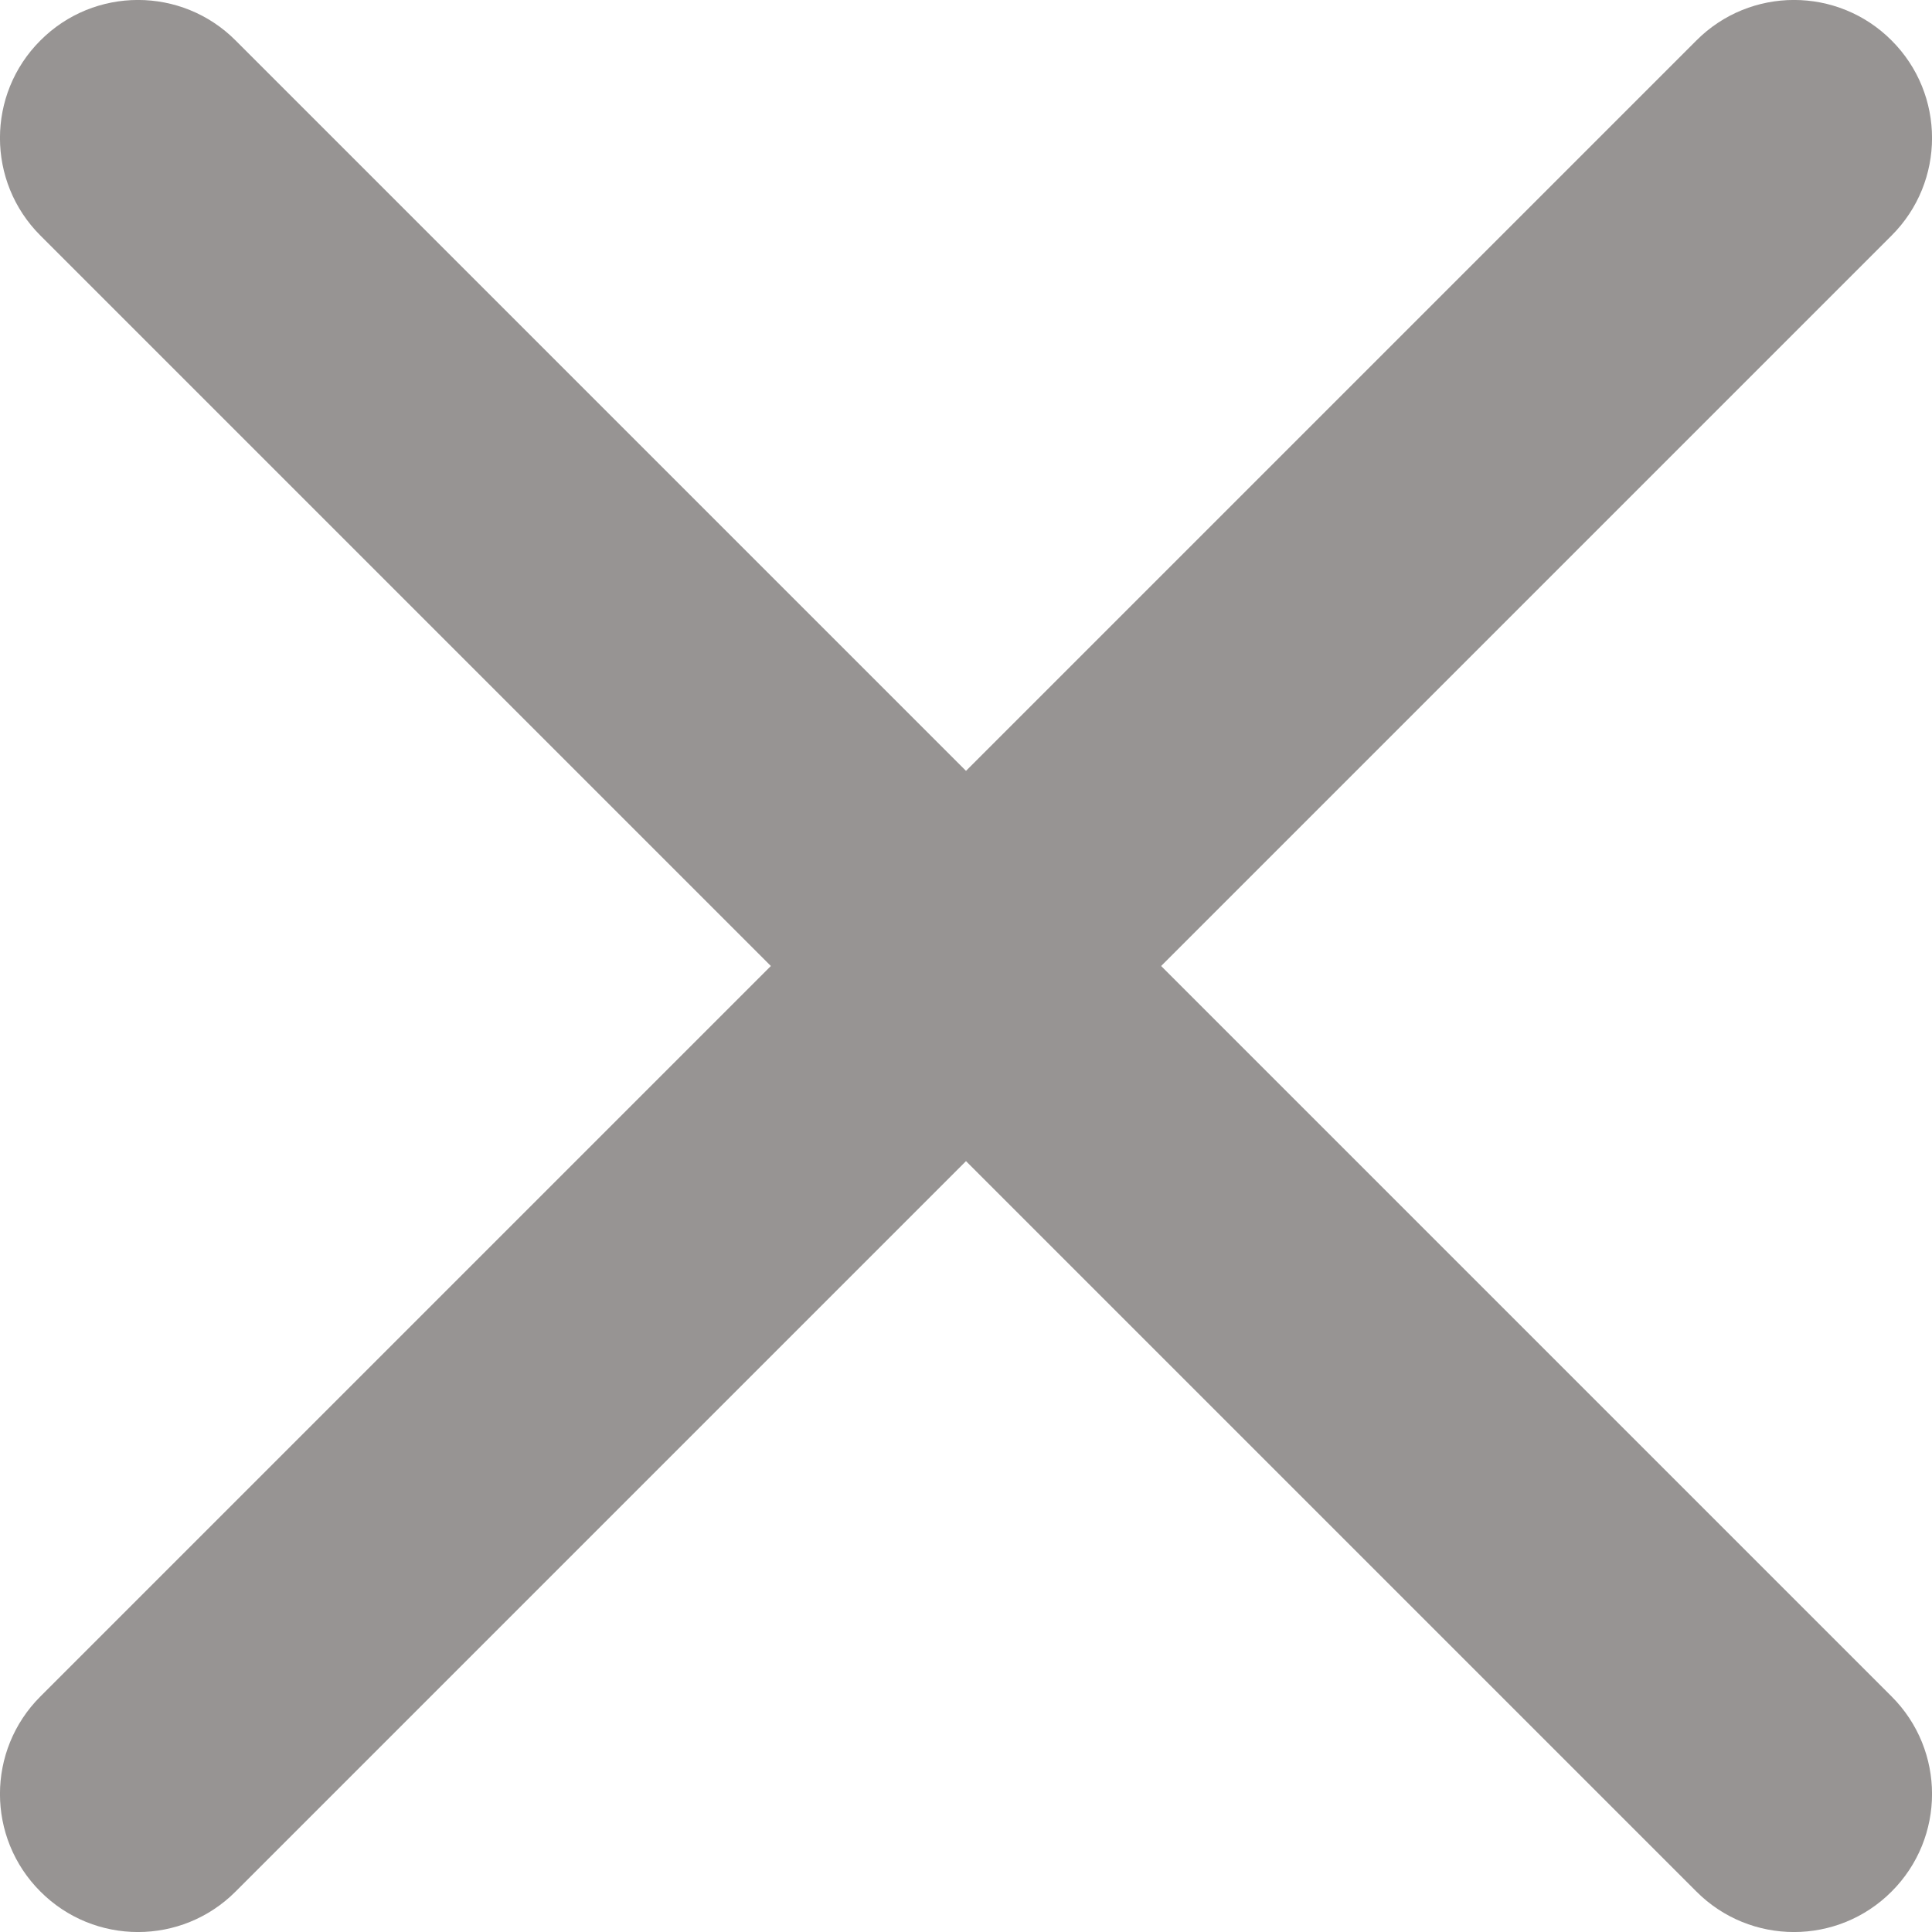
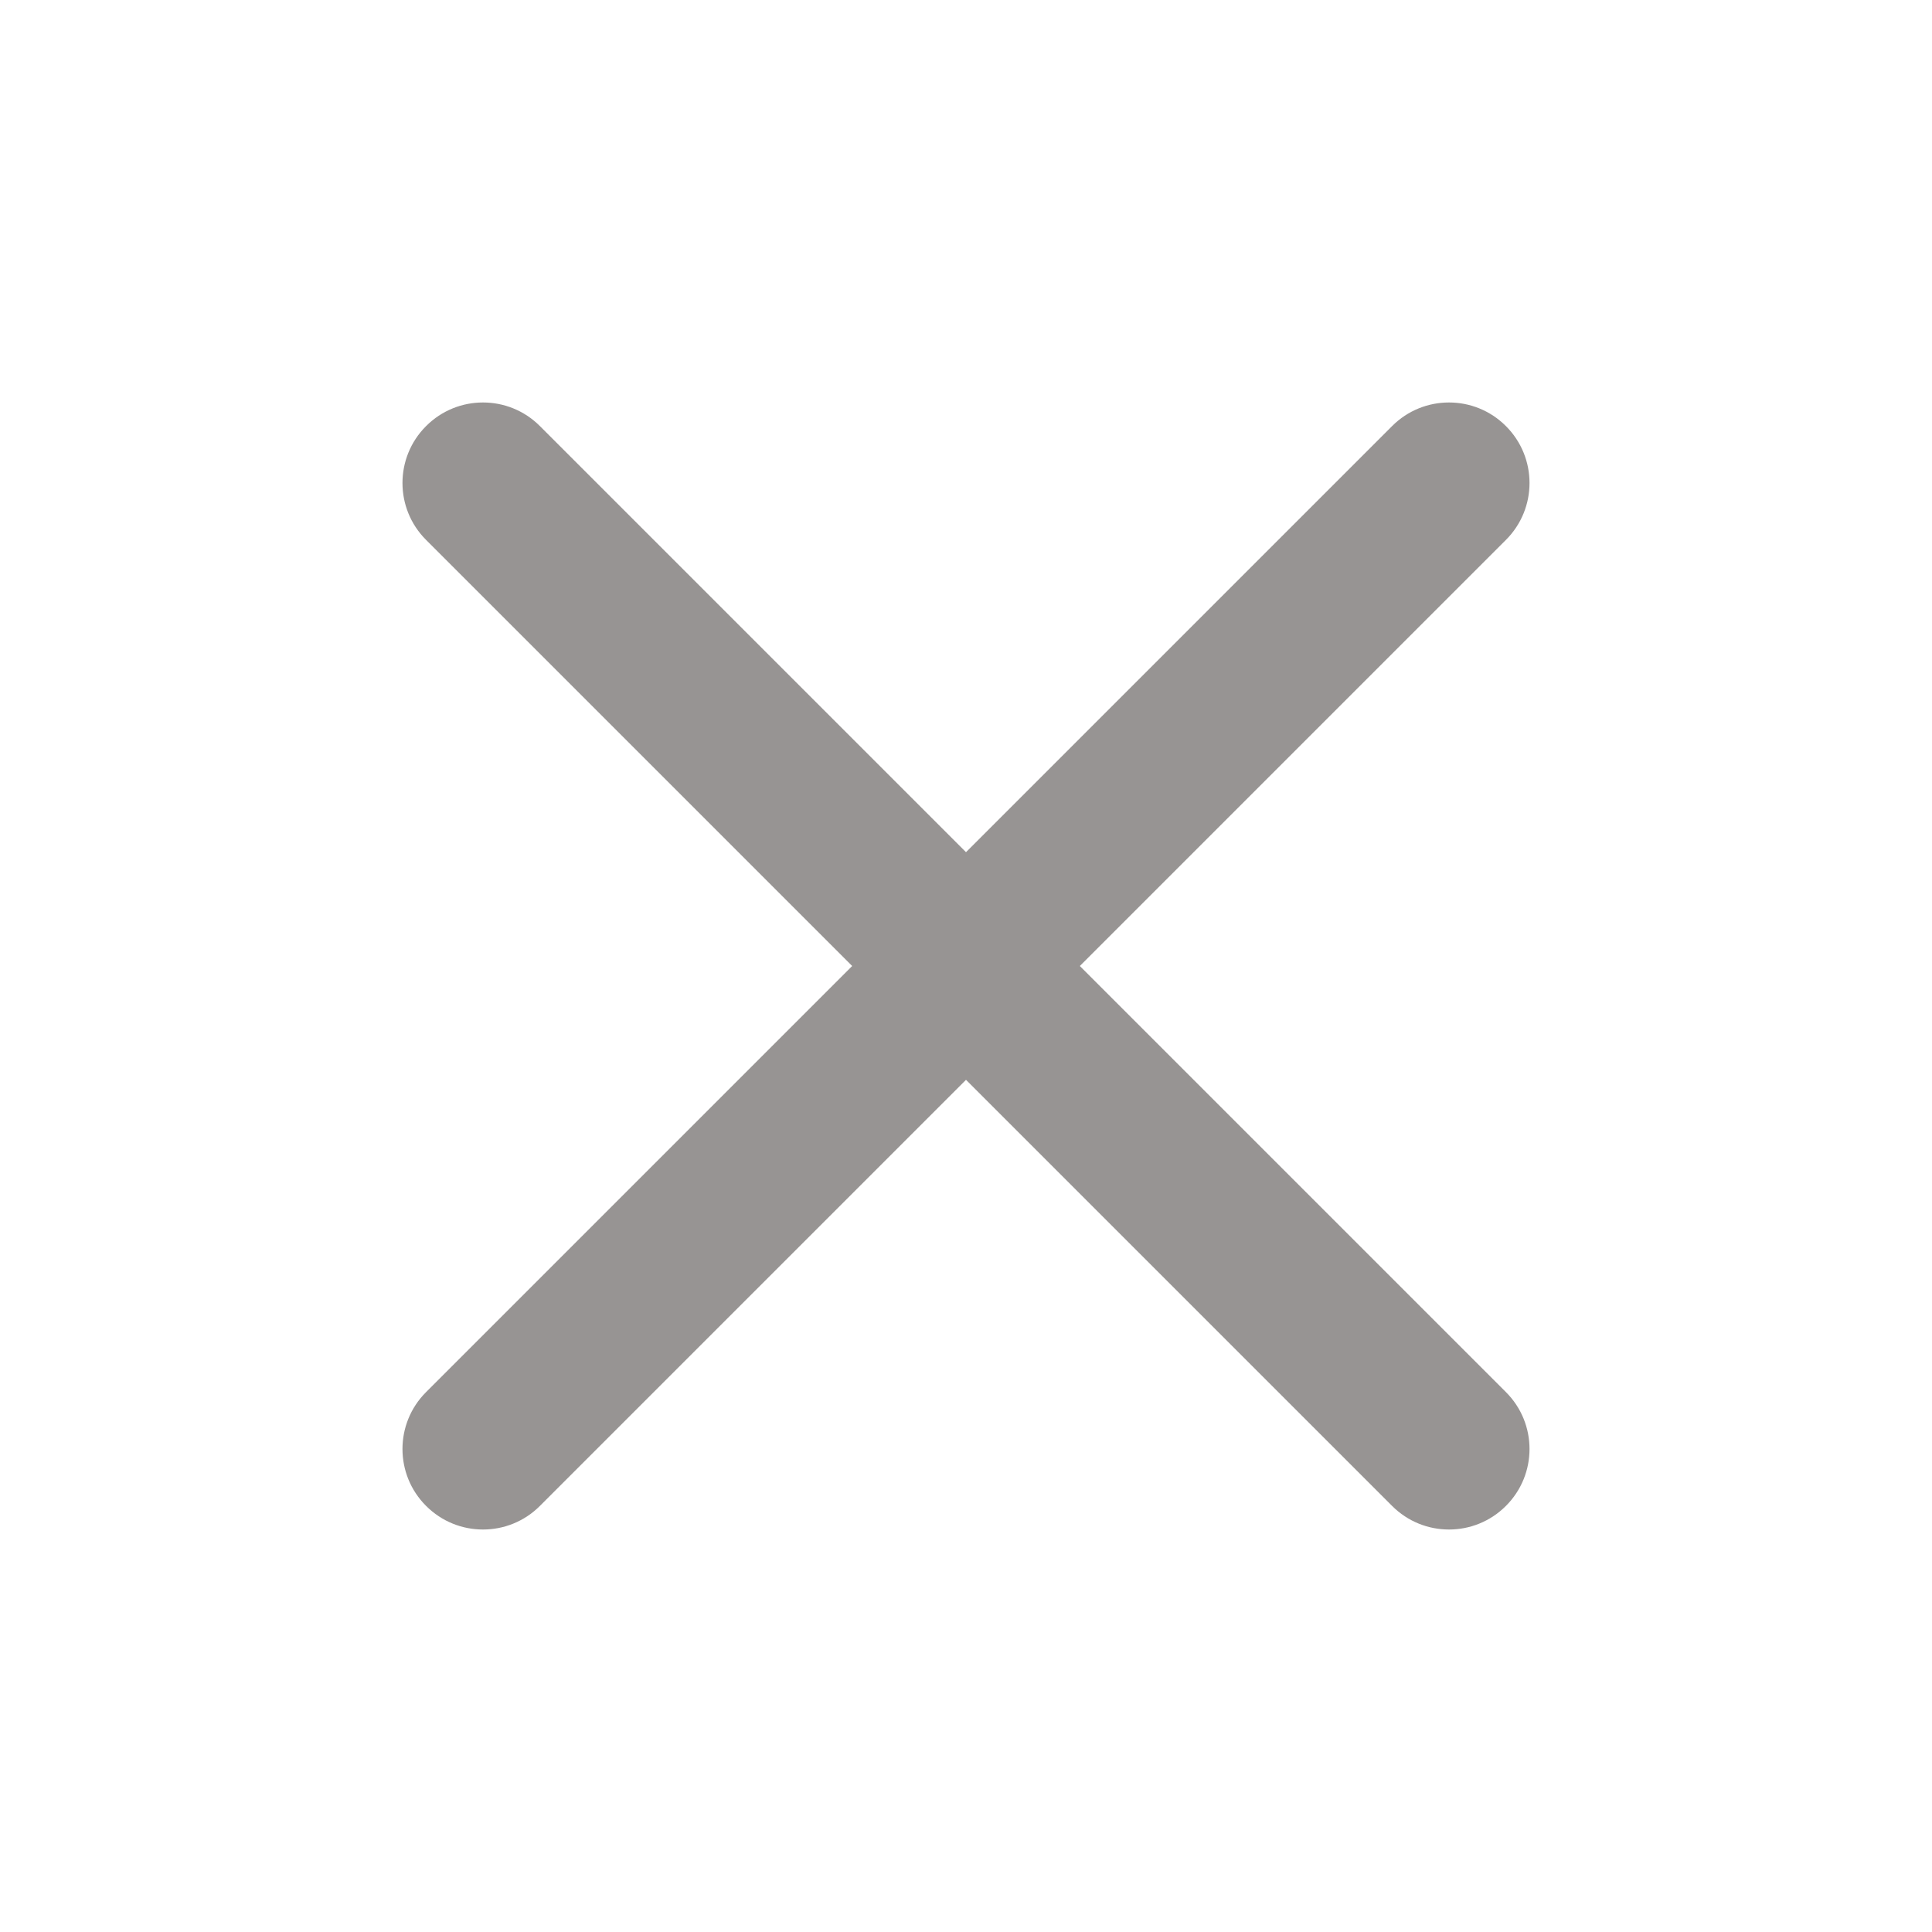
- <svg xmlns="http://www.w3.org/2000/svg" width="14" height="14" viewBox="0 0 14 14" fill="none">
-   <path fill-rule="evenodd" clip-rule="evenodd" d="M0.293 0.293C0.683 -0.098 1.317 -0.098 1.707 0.293L7 5.586L12.293 0.293C12.683 -0.098 13.317 -0.098 13.707 0.293C14.098 0.683 14.098 1.317 13.707 1.707L8.414 7L13.707 12.293C14.098 12.683 14.098 13.317 13.707 13.707C13.317 14.098 12.683 14.098 12.293 13.707L7 8.414L1.707 13.707C1.317 14.098 0.683 14.098 0.293 13.707C-0.098 13.317 -0.098 12.683 0.293 12.293L5.586 7L0.293 1.707C-0.098 1.317 -0.098 0.683 0.293 0.293Z" fill="#979493" />
+ <svg xmlns="http://www.w3.org/2000/svg" width="24" height="24" viewBox="0 0 24 24" fill="none">
+   <path fill-rule="evenodd" clip-rule="evenodd" d="M5.293 5.293C5.683 4.902 6.317 4.902 6.707 5.293L12 10.586L17.293 5.293C17.683 4.902 18.317 4.902 18.707 5.293C19.098 5.683 19.098 6.317 18.707 6.707L13.414 12L18.707 17.293C19.098 17.683 19.098 18.317 18.707 18.707C18.317 19.098 17.683 19.098 17.293 18.707L12 13.414L6.707 18.707C6.317 19.098 5.683 19.098 5.293 18.707C4.902 18.317 4.902 17.683 5.293 17.293L10.586 12L5.293 6.707C4.902 6.317 4.902 5.683 5.293 5.293Z" fill="#979493" />
</svg>
